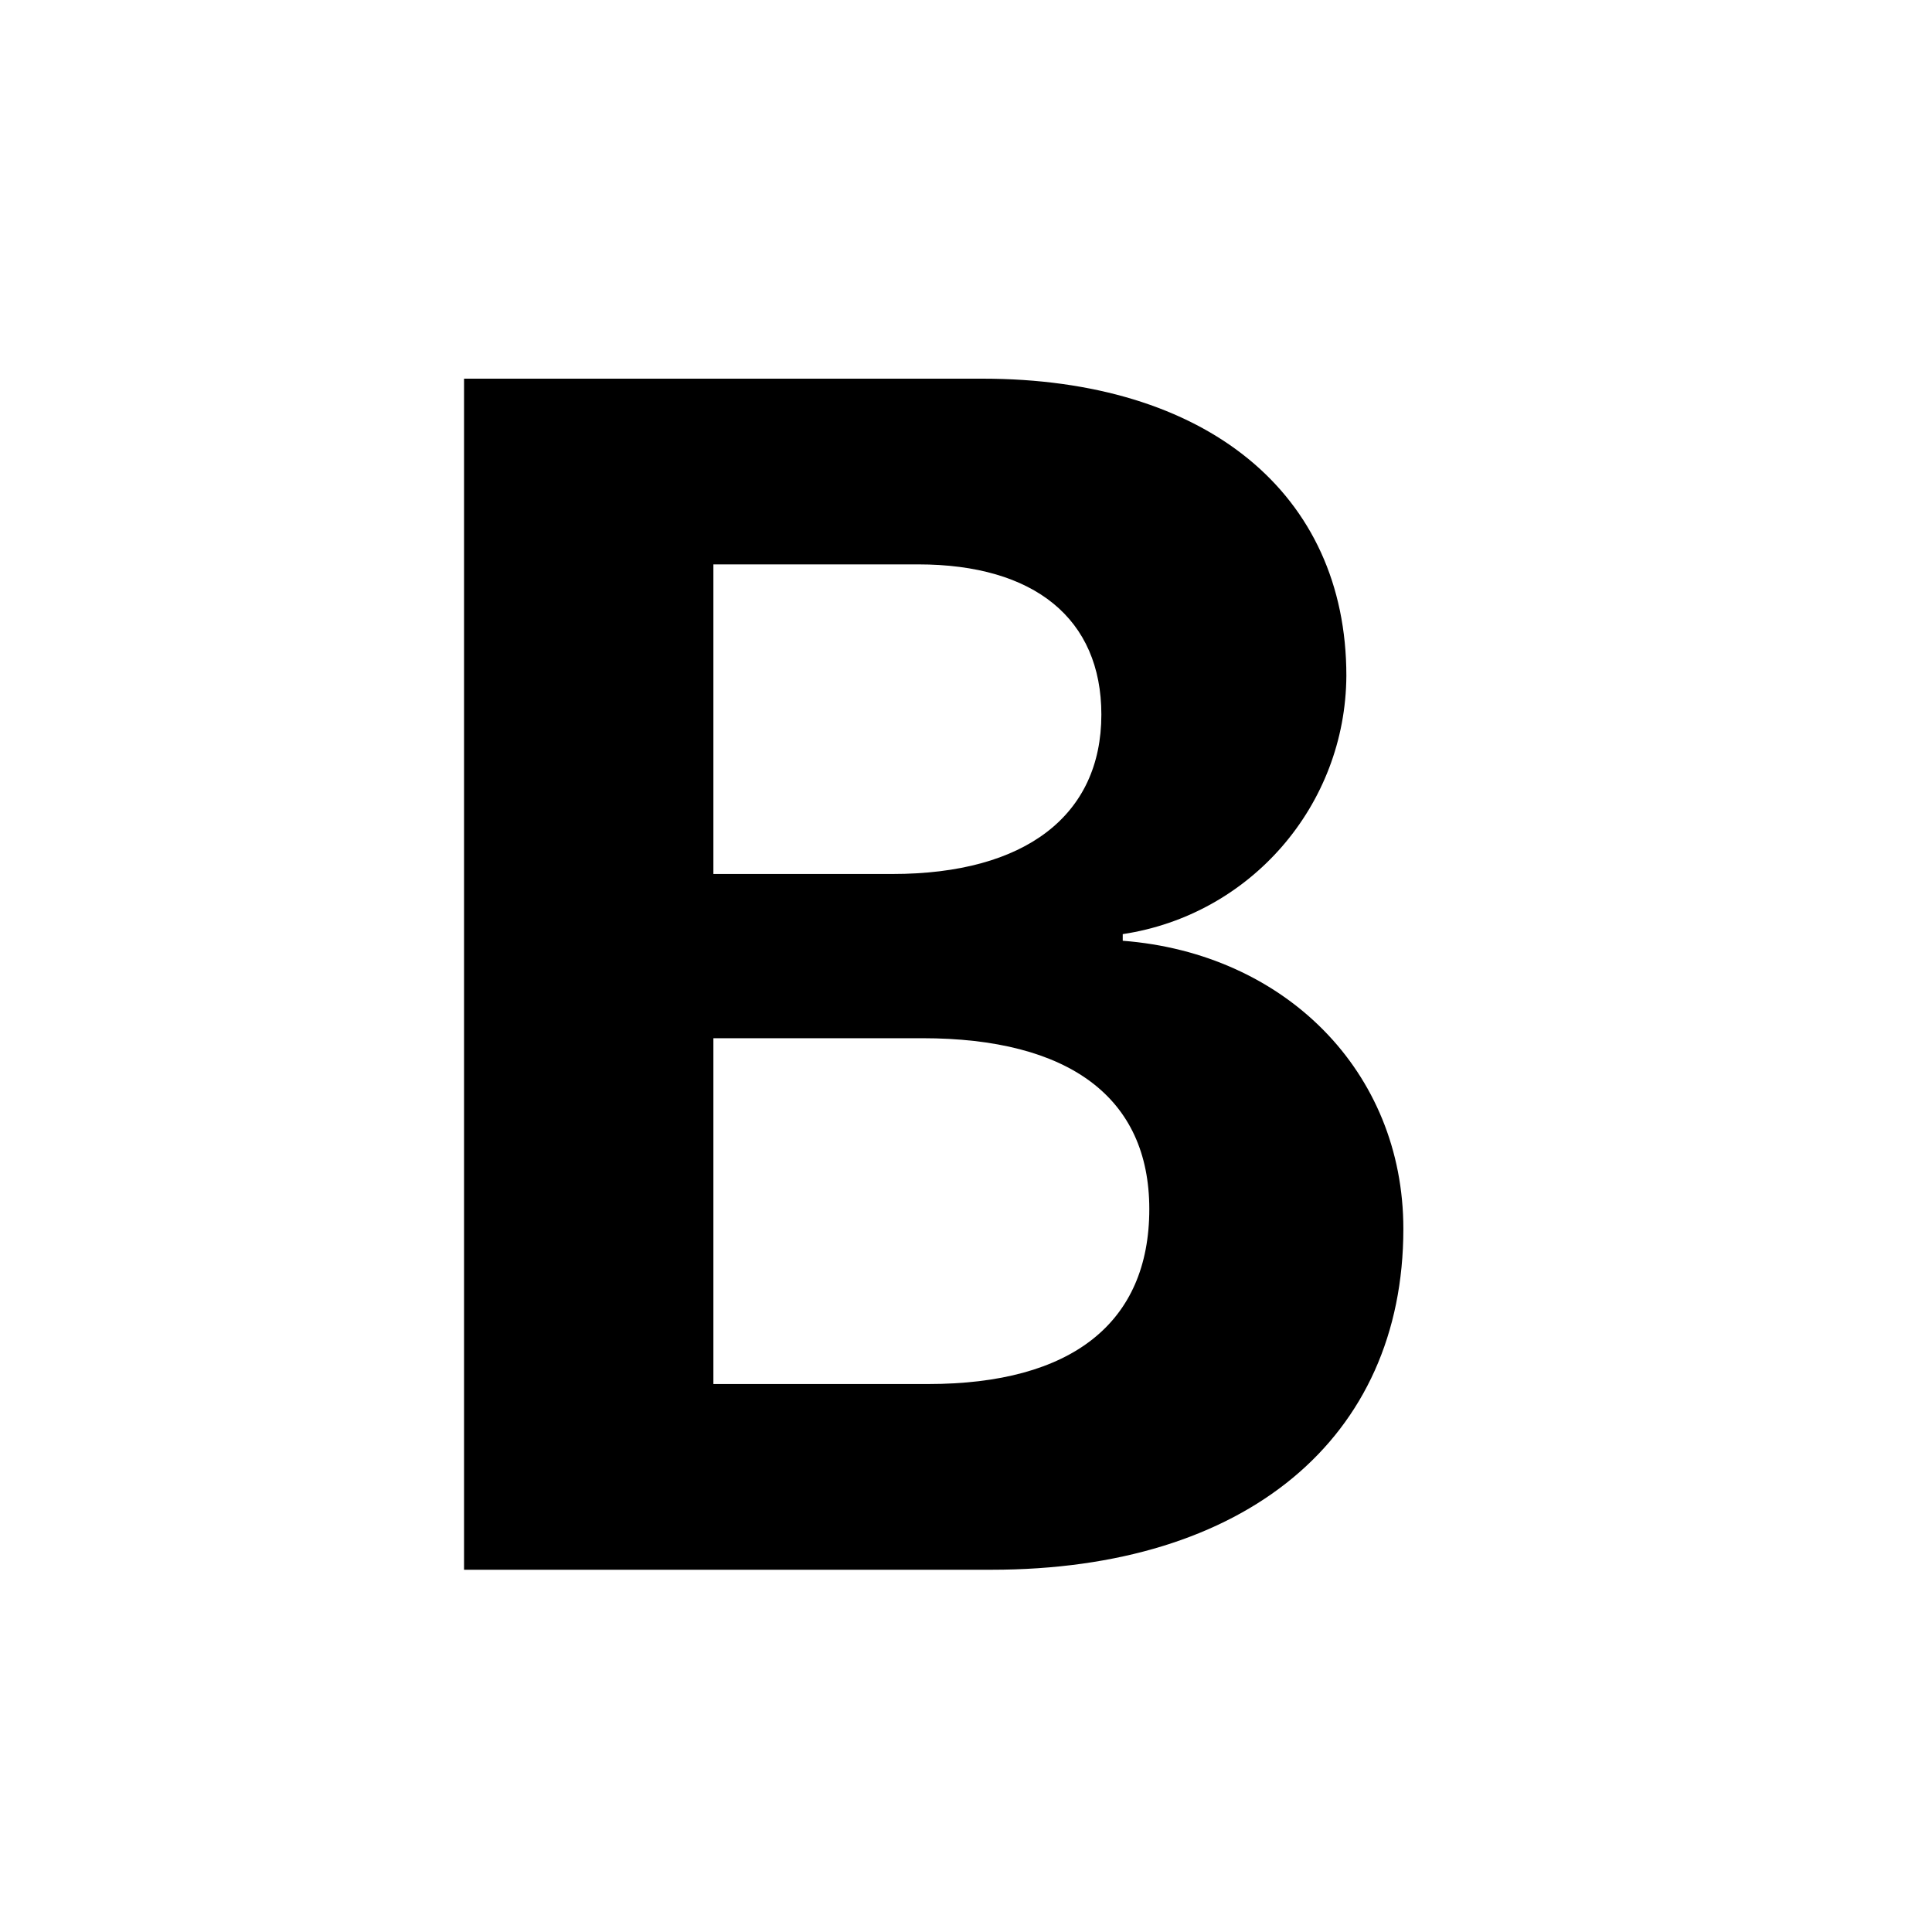
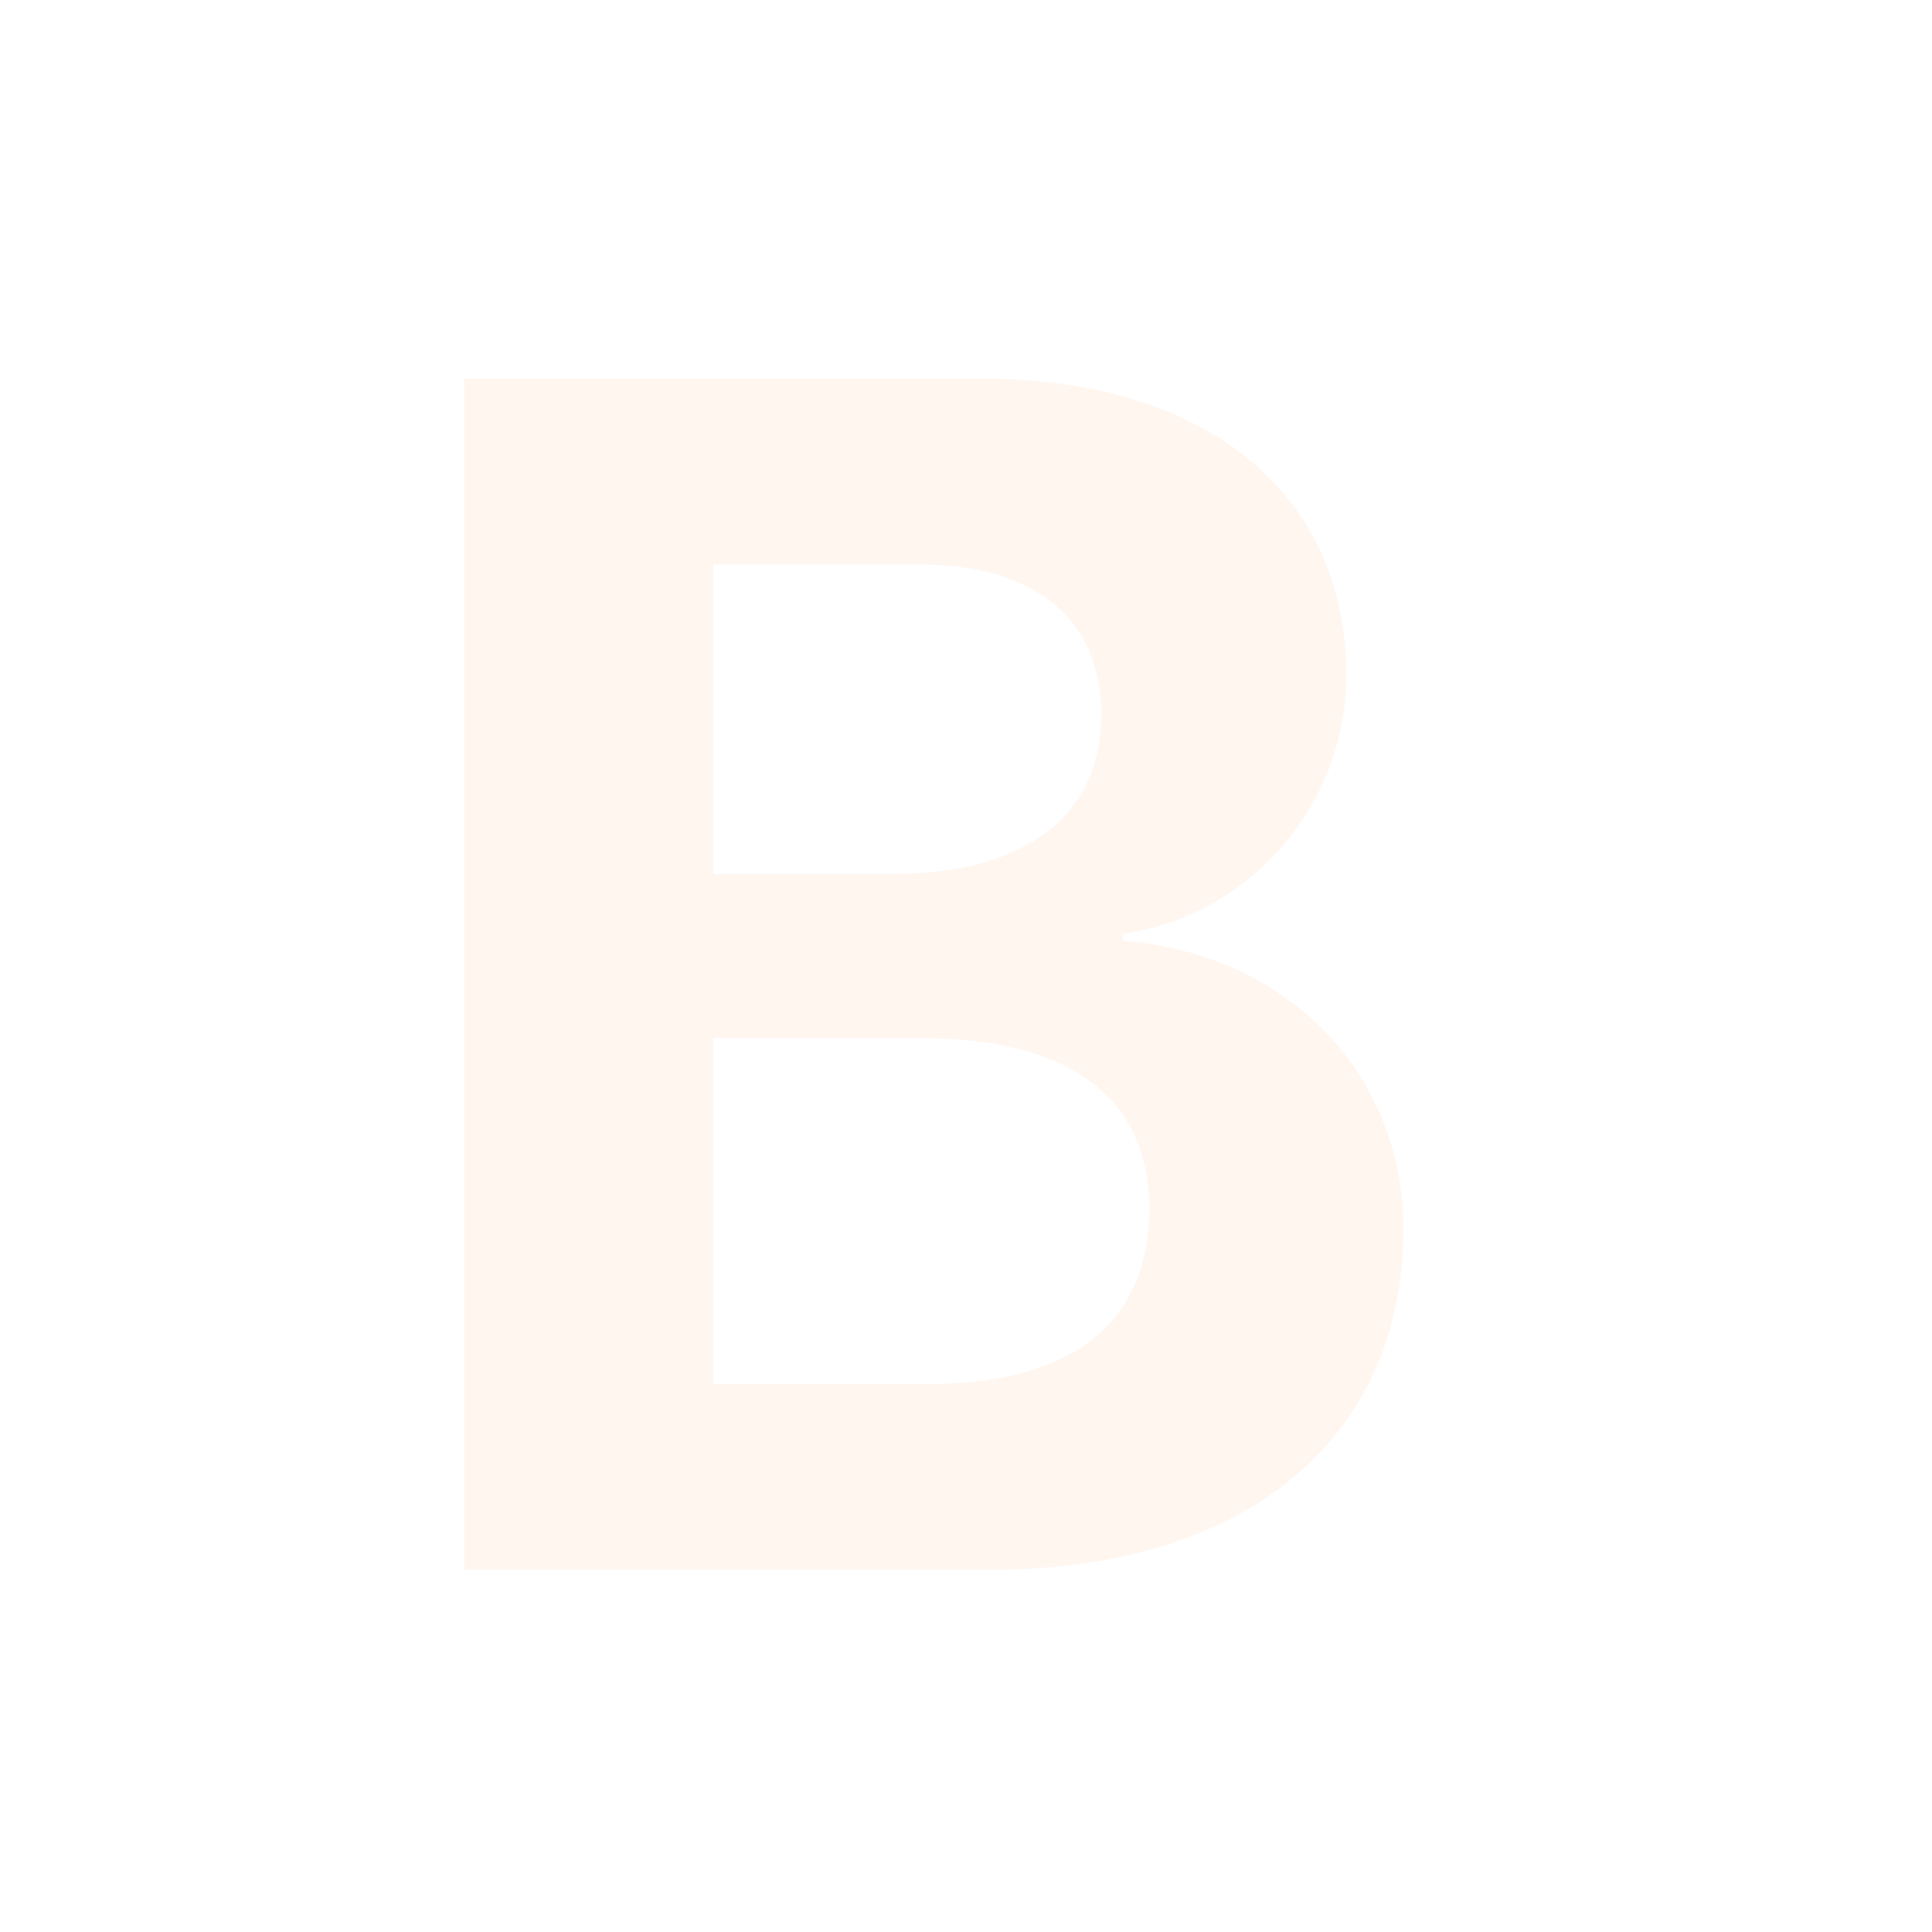
- <svg xmlns="http://www.w3.org/2000/svg" width="16" height="16" fill="currentColor" class="bi bi-type-bold" viewBox="0 0 16 16">
+ <svg xmlns="http://www.w3.org/2000/svg" width="16" height="16" fill="hsl(26, 100%, 97%)" class="bi bi-type-bold" viewBox="0 0 16 16">
  <path d="M8.21 13c2.106 0 3.412-1.087 3.412-2.823 0-1.306-.984-2.283-2.324-2.386v-.055a2.176 2.176 0 0 0 1.852-2.14c0-1.51-1.162-2.46-3.014-2.46H3.843V13H8.21zM5.908 4.674h1.696c.963 0 1.517.451 1.517 1.244 0 .834-.629 1.32-1.73 1.32H5.908V4.673zm0 6.788V8.598h1.73c1.217 0 1.88.492 1.88 1.415 0 .943-.643 1.449-1.832 1.449H5.907z" />
</svg>
